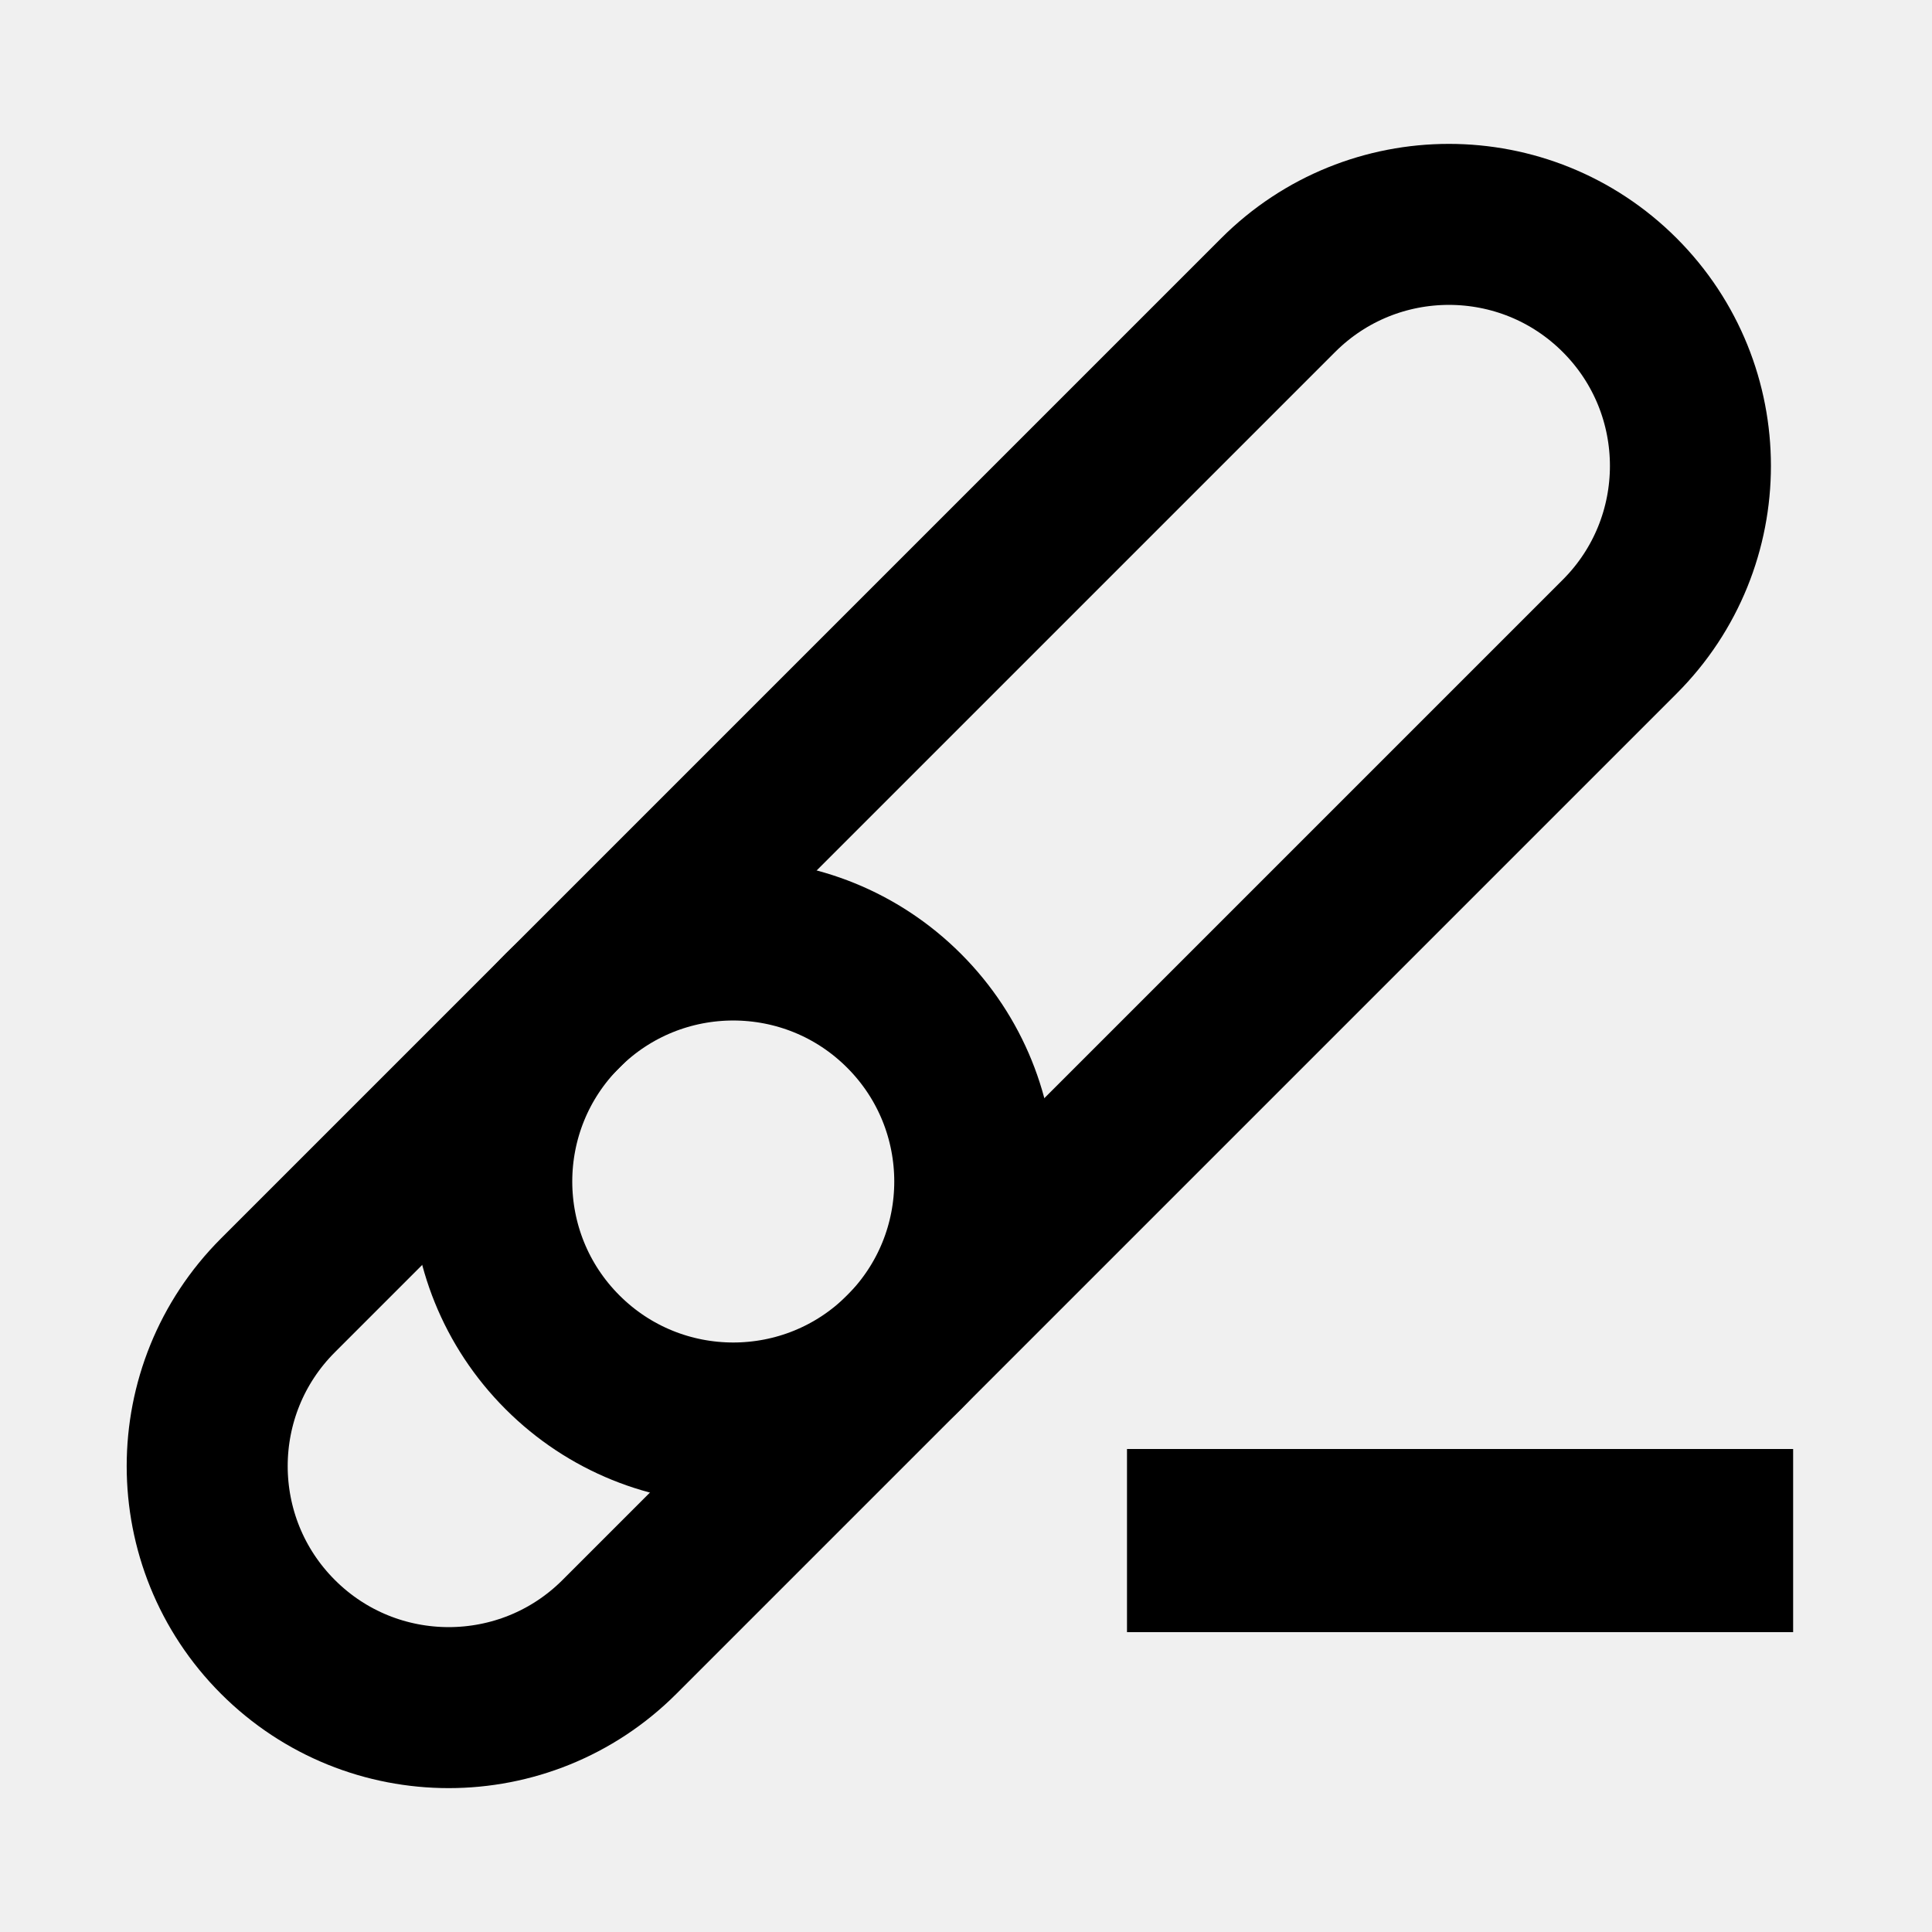
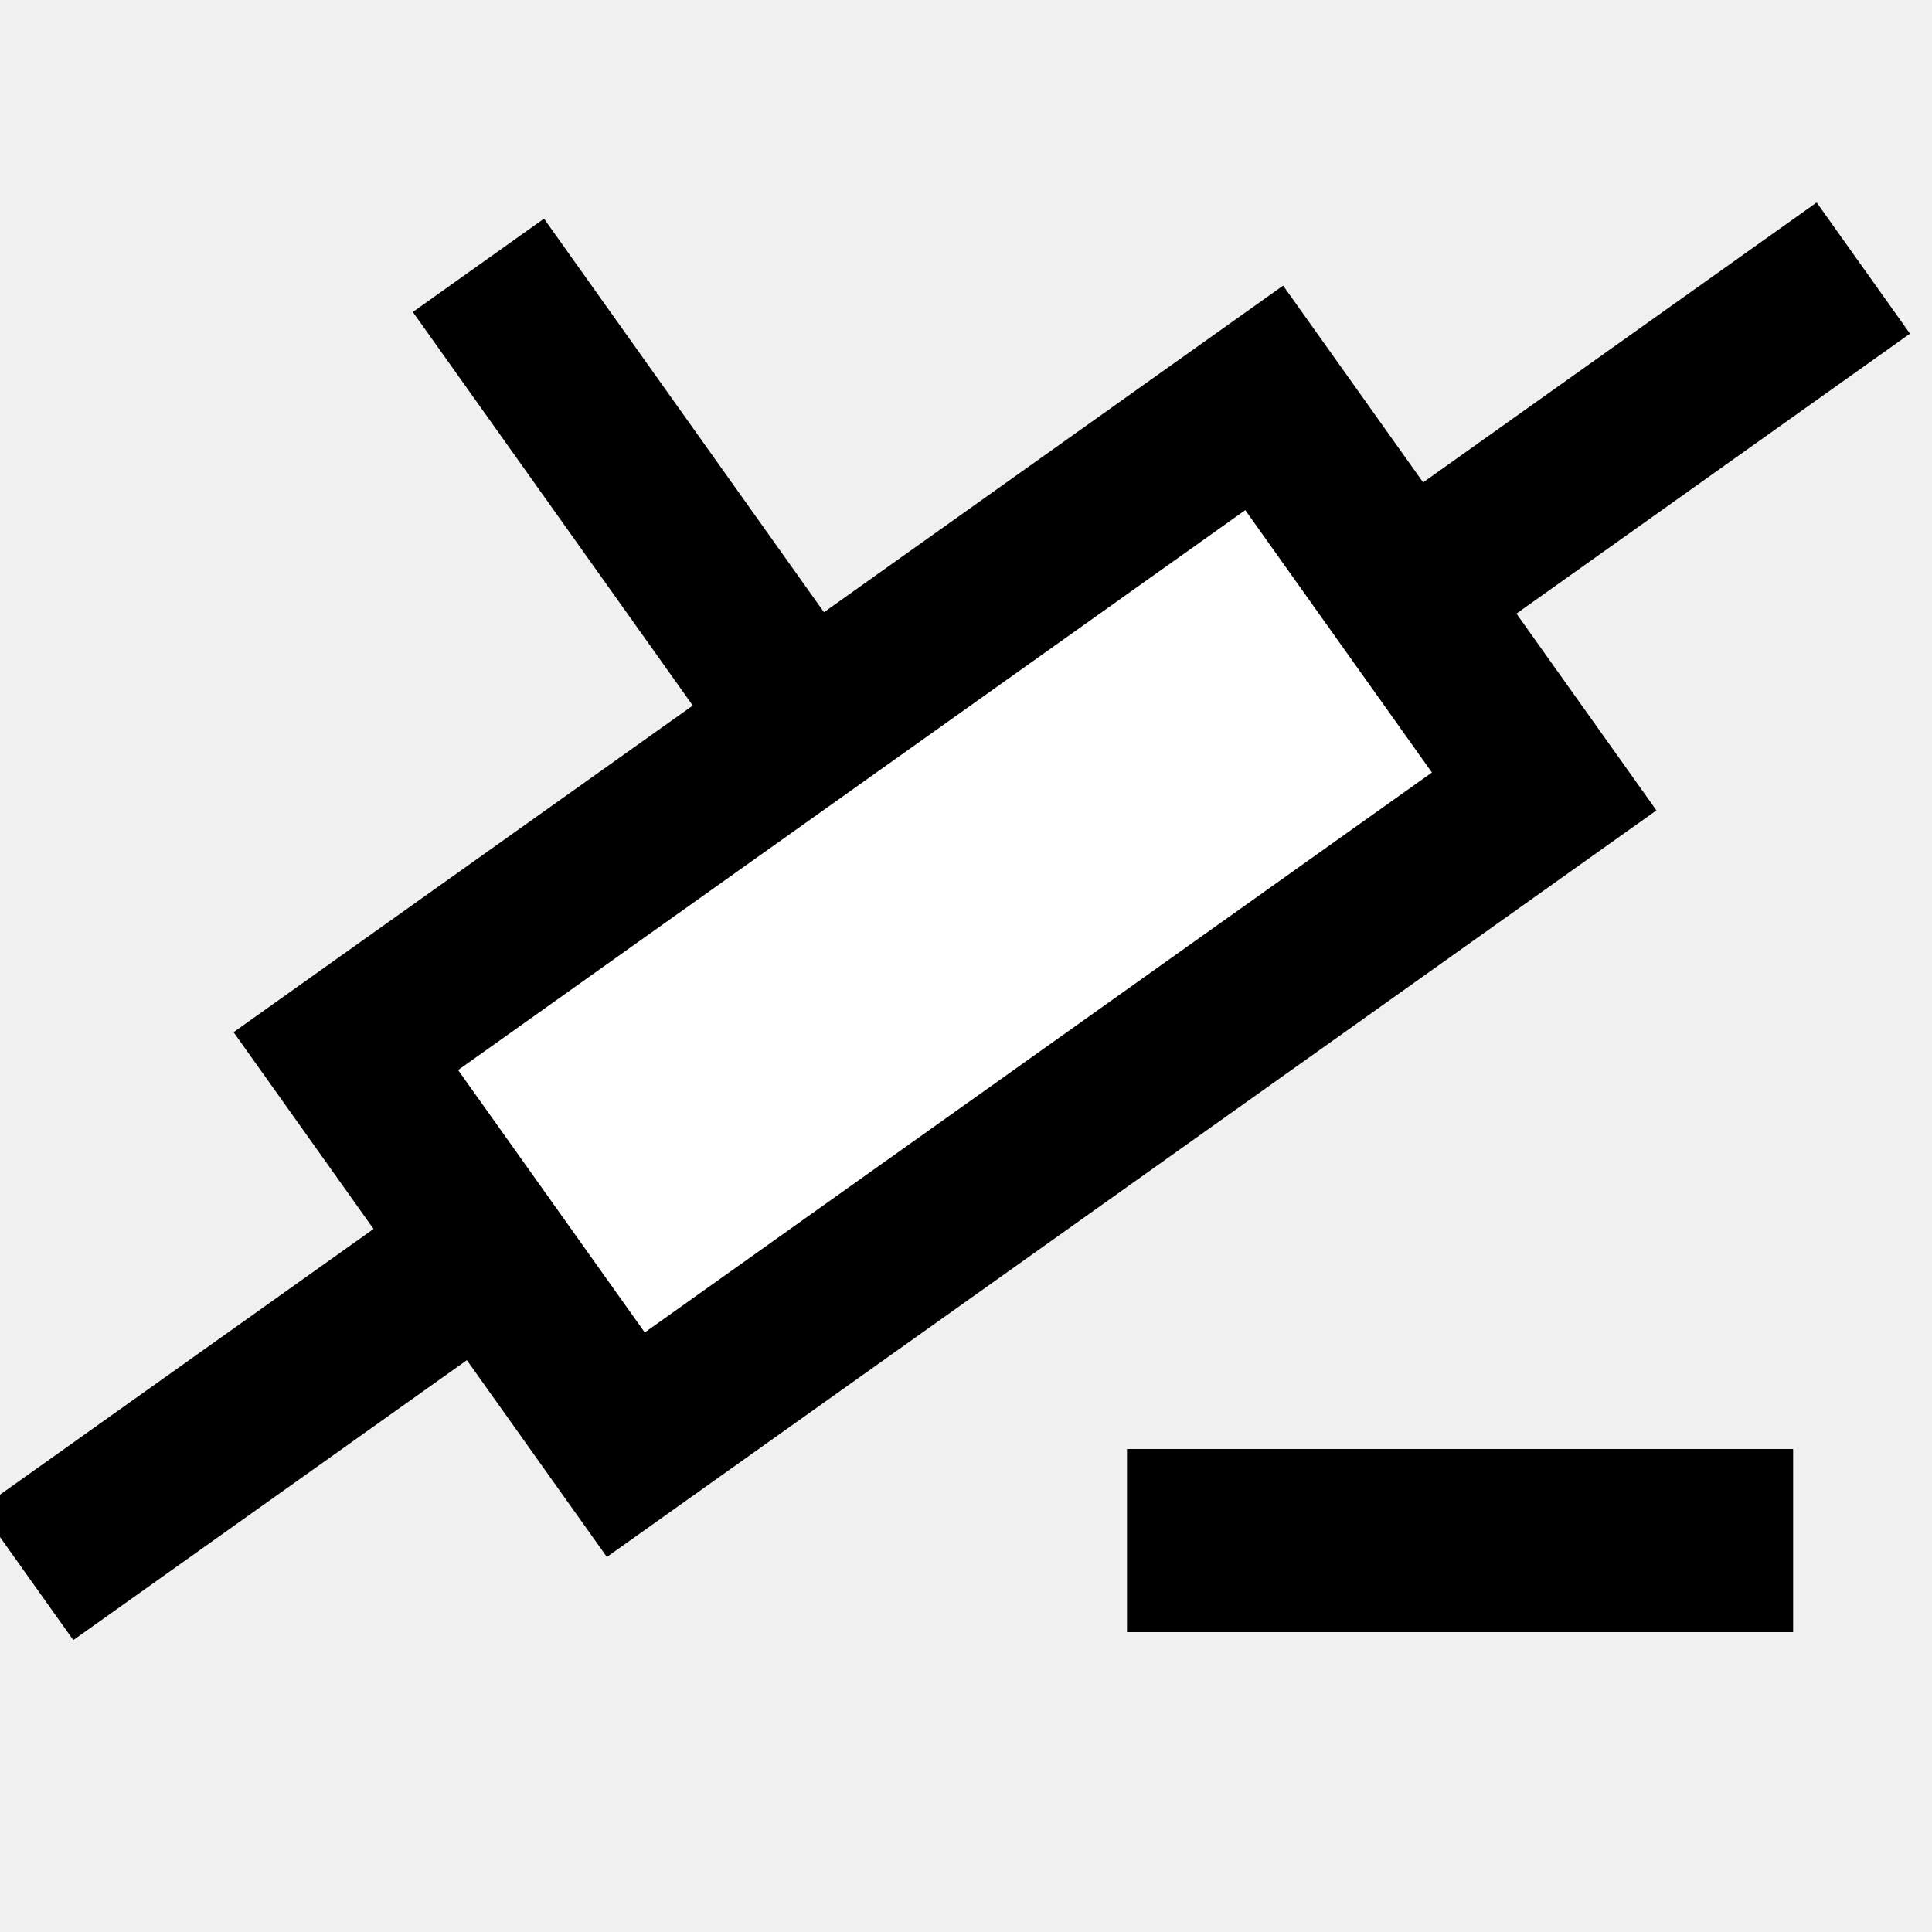
<svg xmlns="http://www.w3.org/2000/svg" width="24" height="24" viewBox="0 0 24 24" fill="none">
-   <g clip-path="url(#clip0_3972_87360)">
-     <circle cx="9.109" cy="14.677" r="3" transform="rotate(-45 9.109 14.6772)" stroke="black" stroke-width="2" />
-     <rect x="1.331" y="18.213" width="23.572" height="6" rx="3" transform="rotate(-45 1.33072 18.2126)" stroke="black" stroke-width="2" />
+   <g clip-path="url(#clip0_5337_89279)">
+     <line x1="23.147" y1="3.33" x2="0.331" y2="19.559" stroke="black" stroke-width="2" />
+     <line x1="5.943" y1="3.296" x2="12.319" y2="12.259" stroke="black" stroke-width="2" />
+     <rect x="19.182" y="9.832" width="14" height="6" transform="rotate(144.575 19.1822 9.83189)" fill="white" stroke="black" stroke-width="2" />
    <path d="M14 20.275H17H19.275H22.275V18H19.275H17H14V20.275Z" fill="black" />
  </g>
  <defs>
-     <clipPath id="clip0_3972_87360">
+     <clipPath id="clip0_5337_89279">
      <rect width="24" height="24" fill="white" />
    </clipPath>
  </defs>
</svg>
